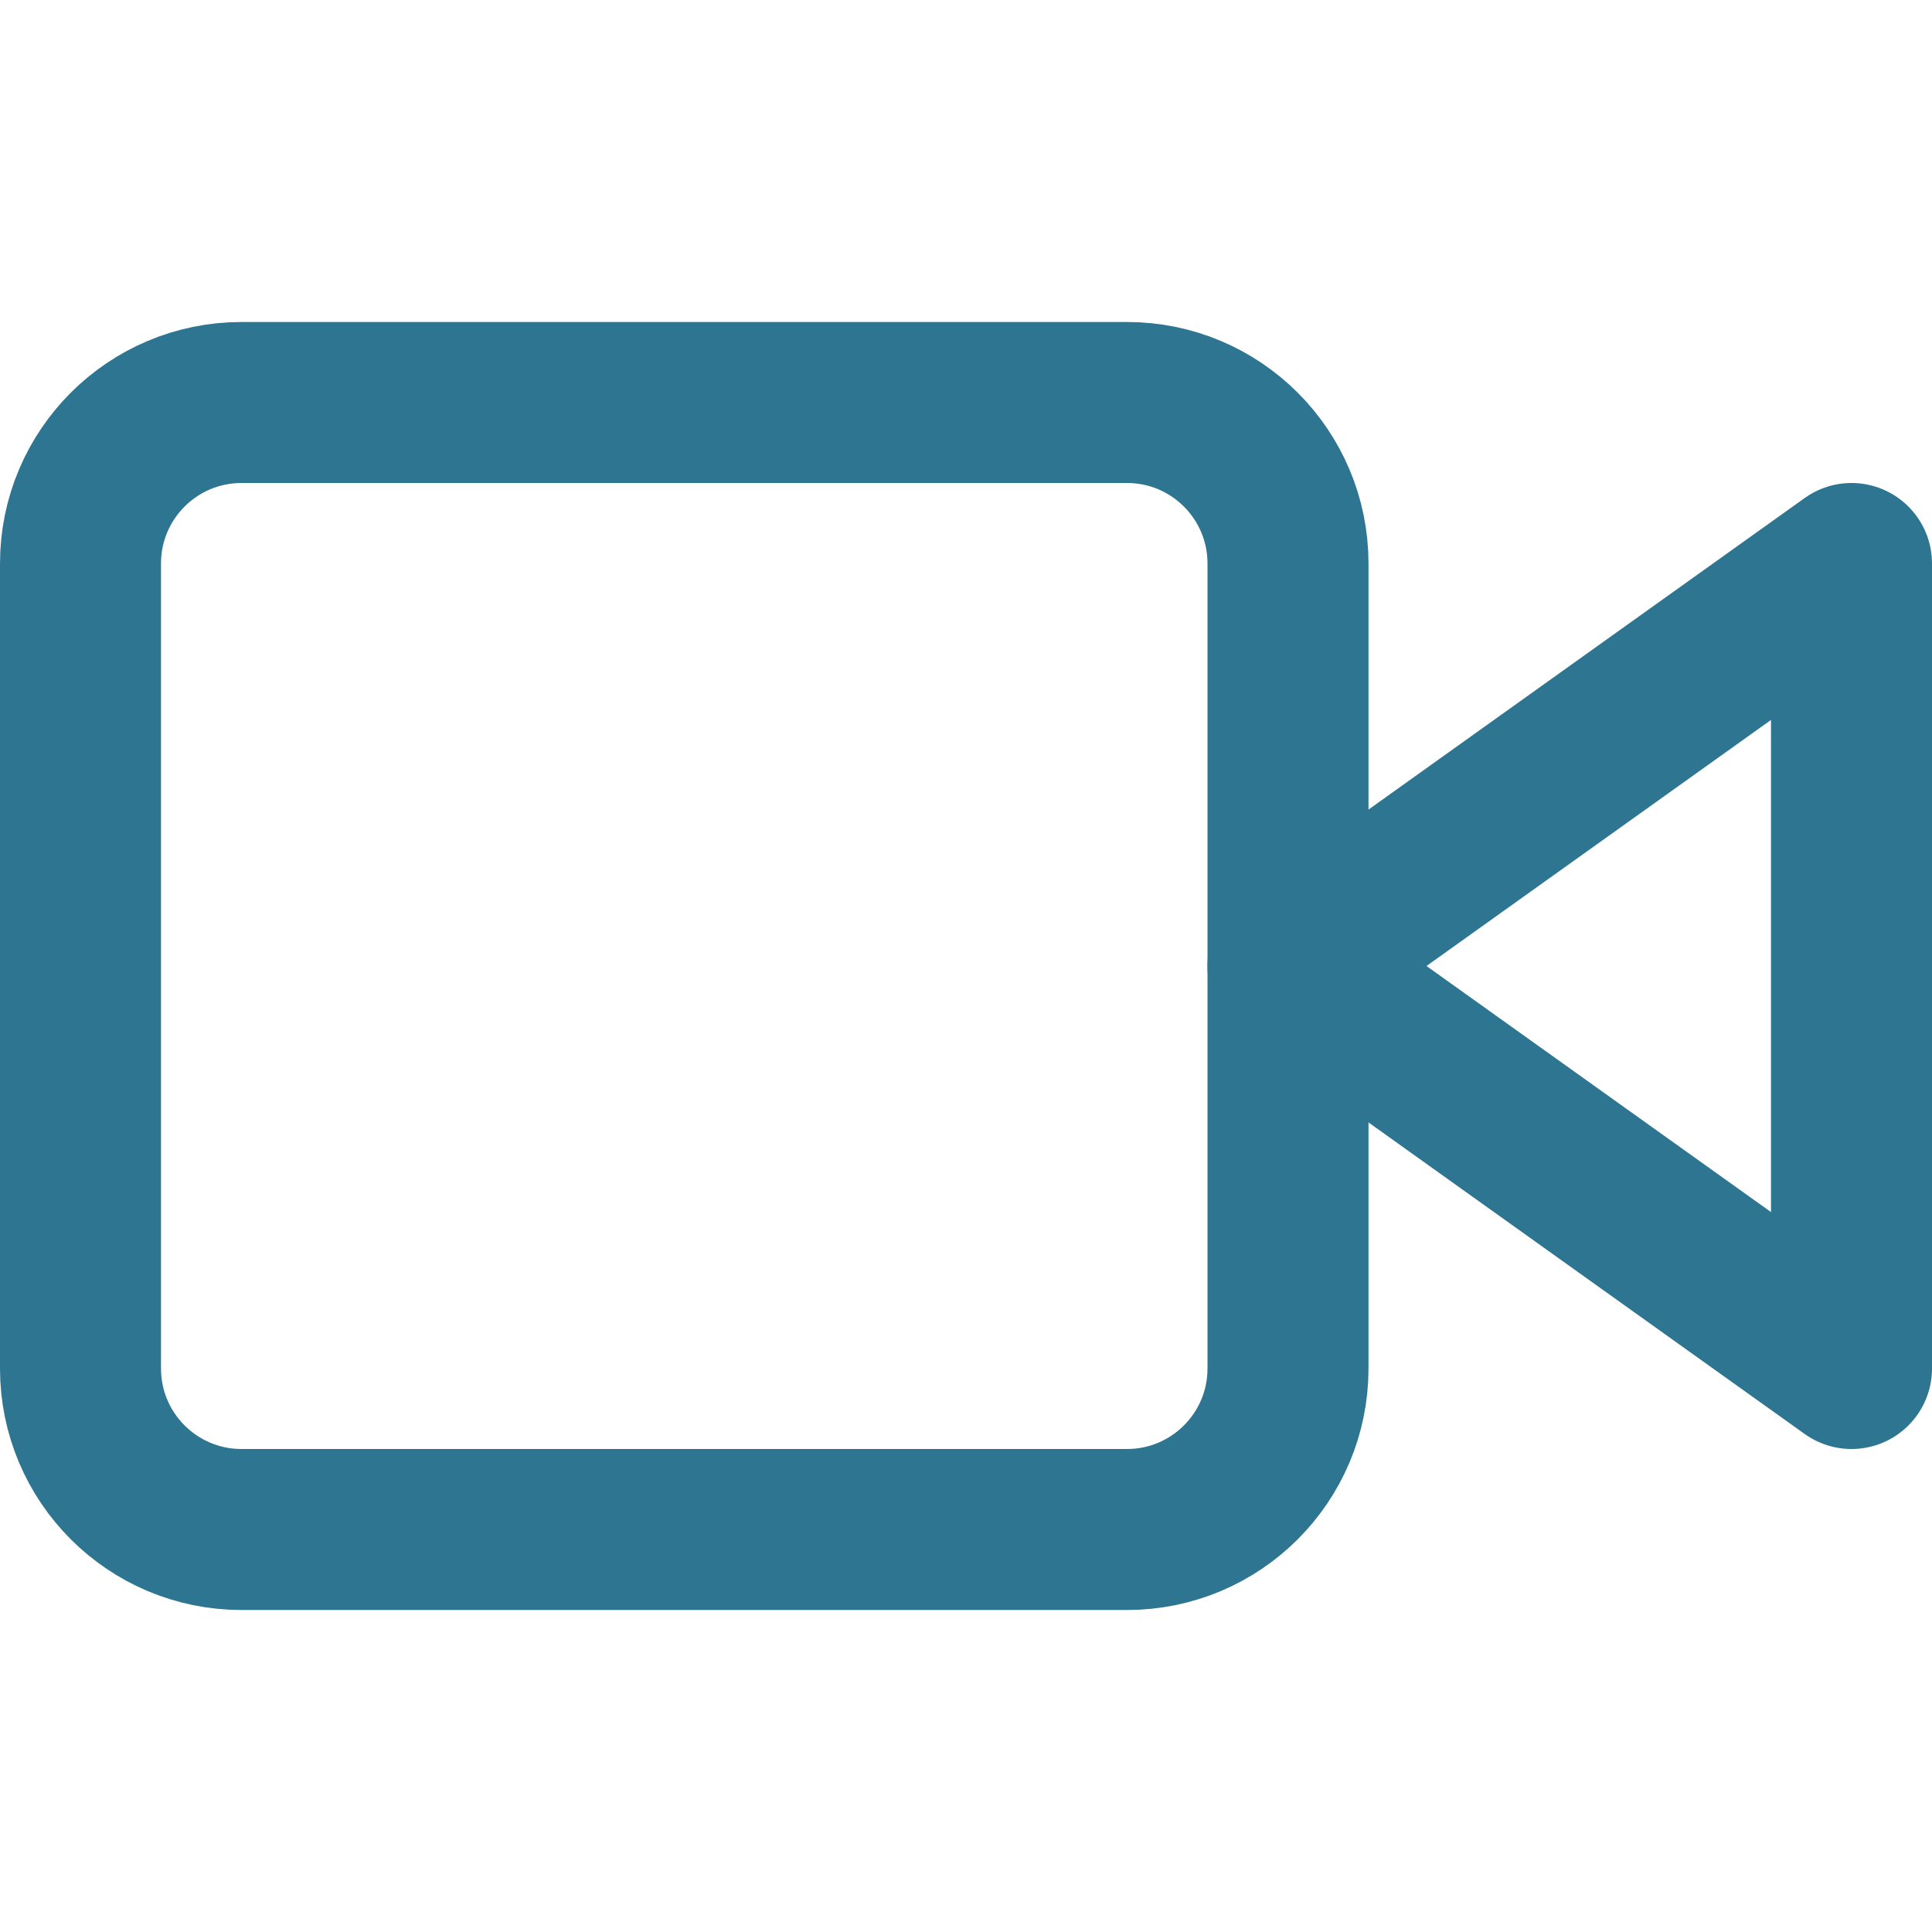
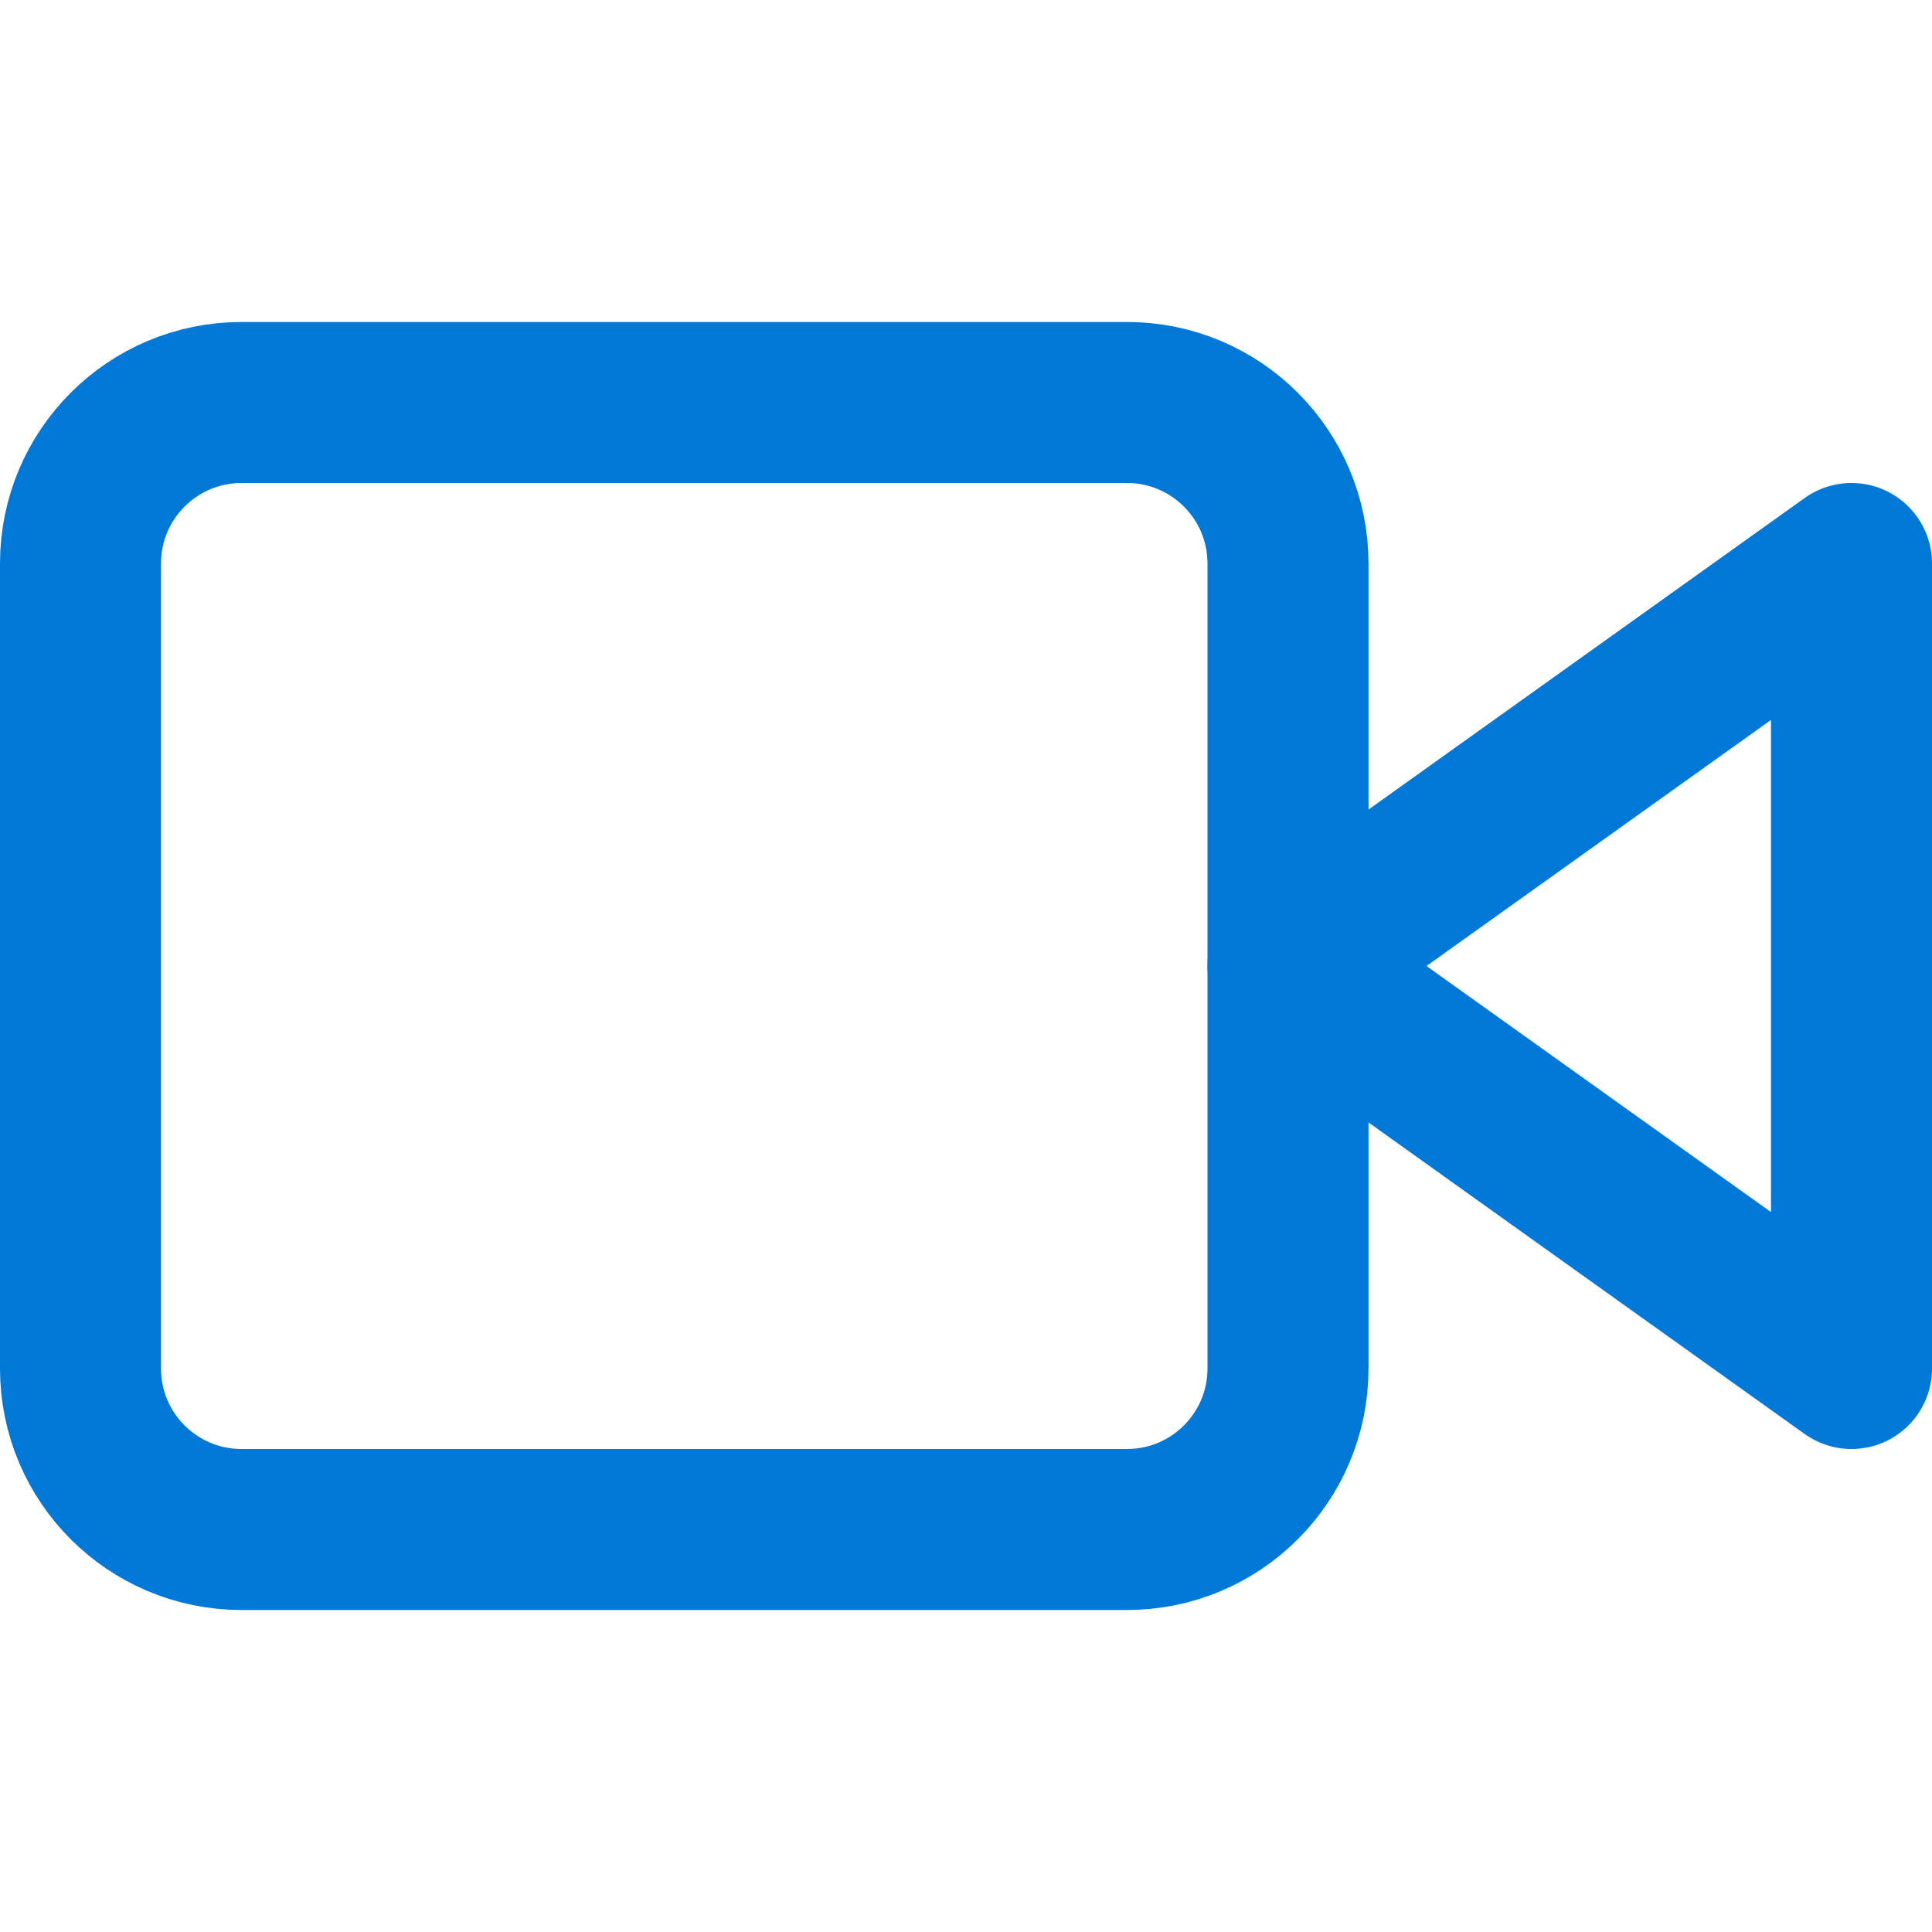
- <svg xmlns="http://www.w3.org/2000/svg" width="40" height="40" viewBox="0 0 24 24" fill="none" stroke="#2d7591" stroke-width="2" stroke-linecap="round" stroke-linejoin="round" class="feather feather-video">
+ <svg xmlns="http://www.w3.org/2000/svg" width="40" height="40" viewBox="0 0 24 24" fill="none" stroke="#0078d7" stroke-width="2" stroke-linecap="round" stroke-linejoin="round" class="feather feather-video">
  <polygon points="23 7 16 12 23 17 23 7" />
  <rect x="1" y="5" width="15" height="14" rx="2" ry="2" />
</svg>
